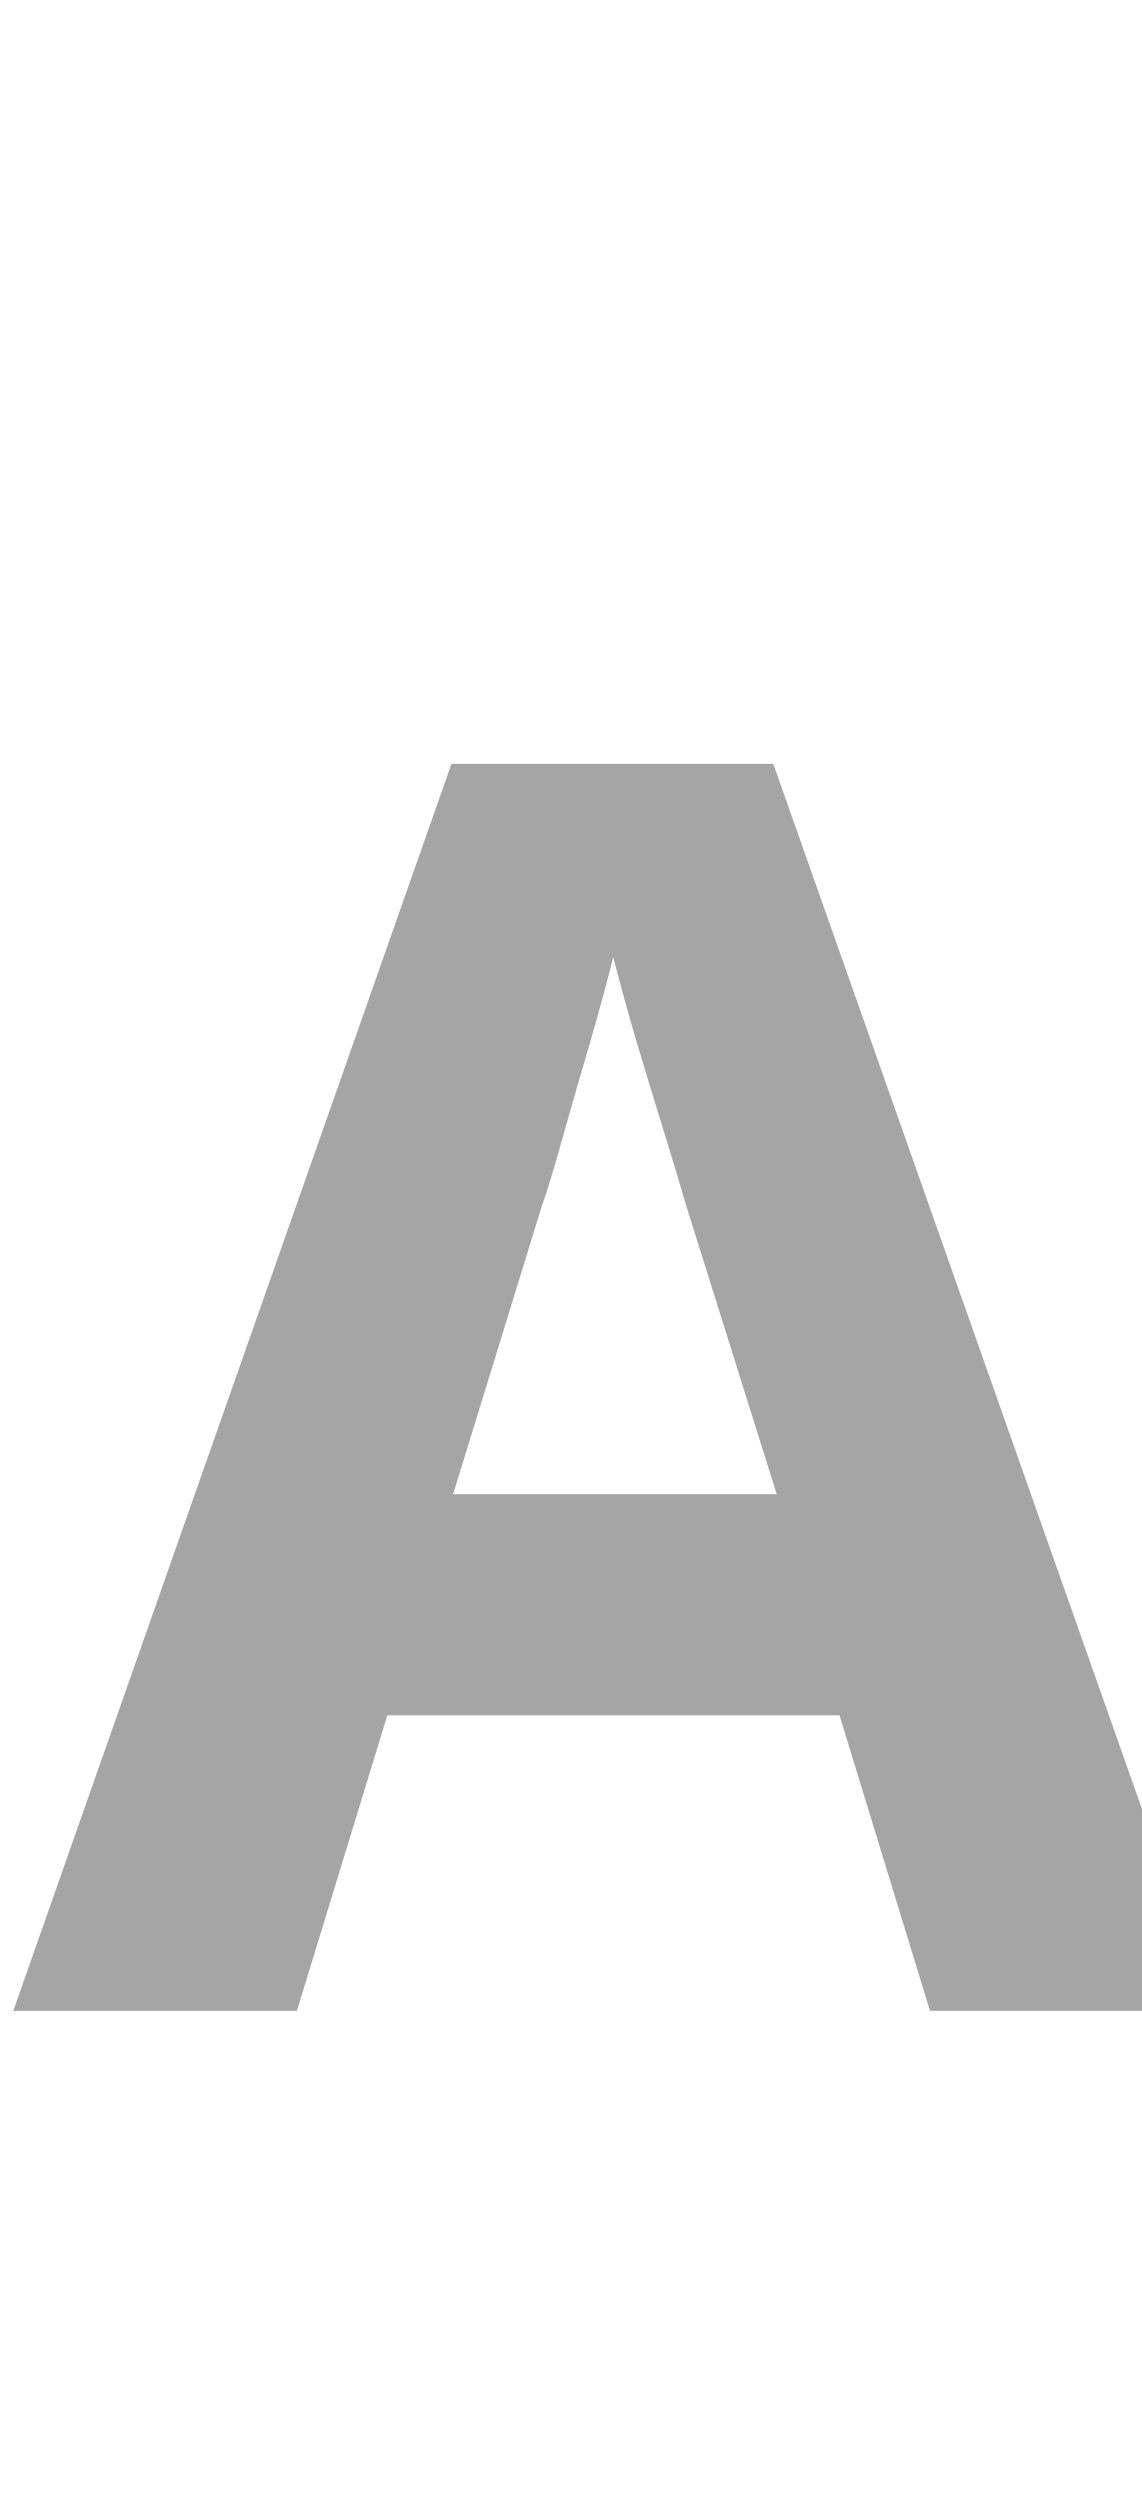
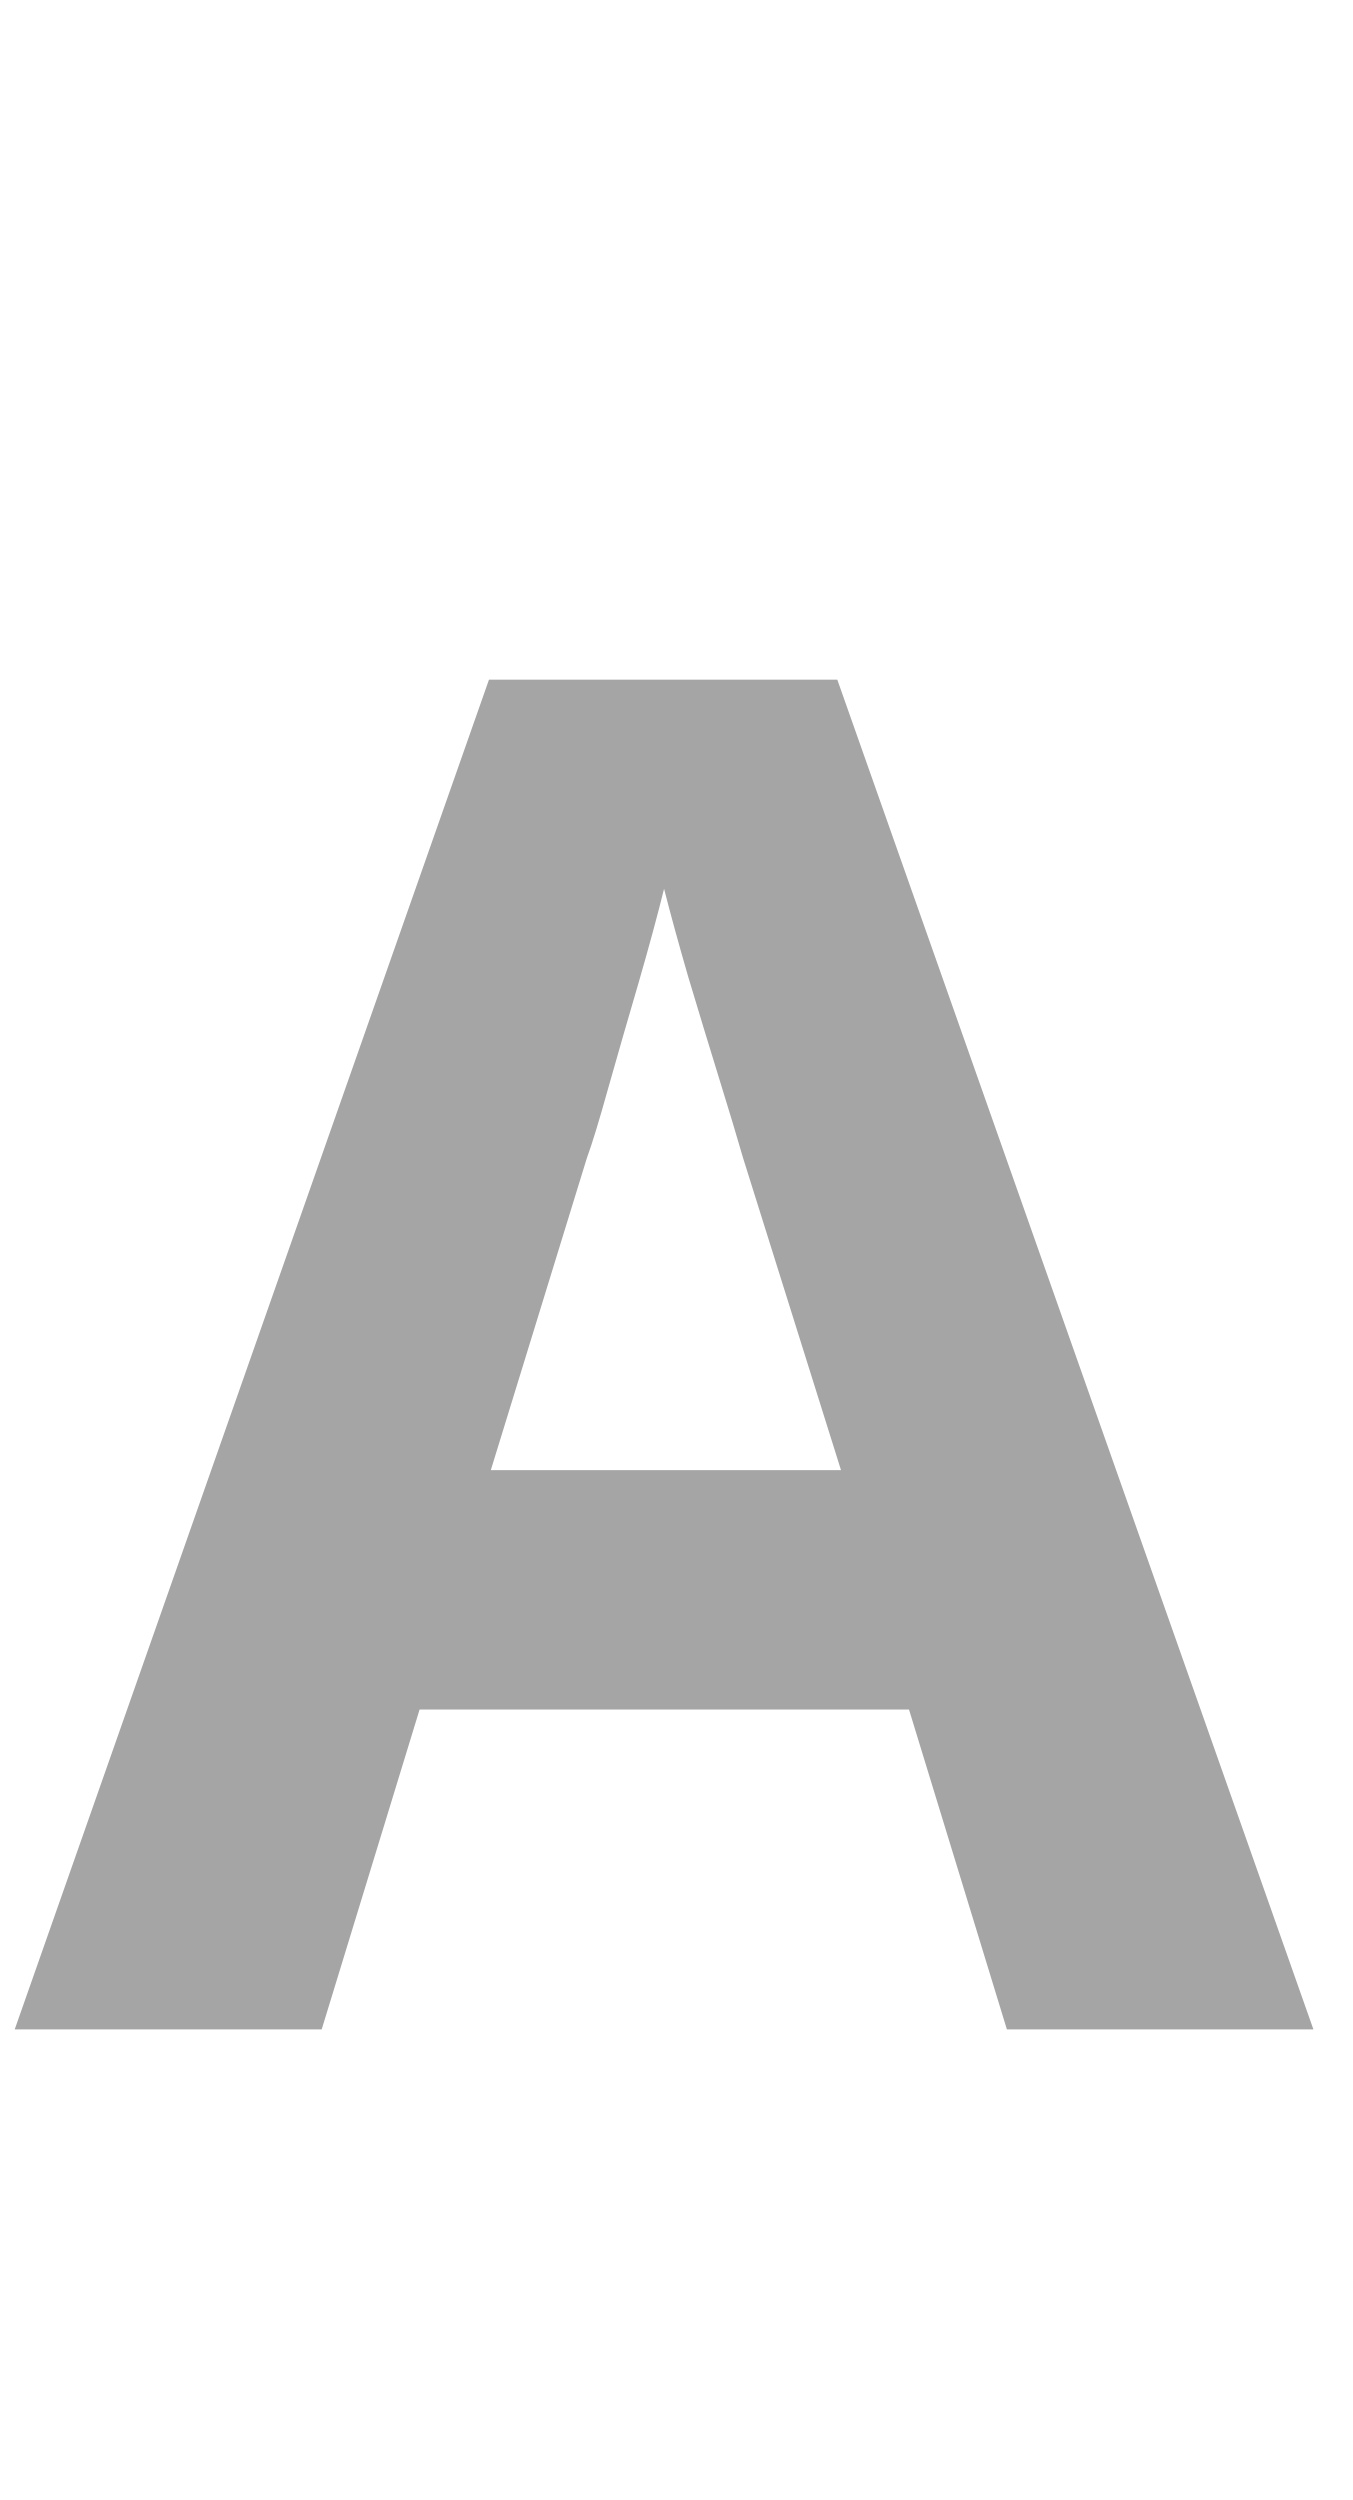
- <svg xmlns="http://www.w3.org/2000/svg" width="42" height="92" viewBox="0 0 42 92">
-   <text id="A" transform="translate(21 74)" fill="#a5a5a5" font-size="64" font-family="NotoSansJP-Bold, Noto Sans JP" font-weight="700">
-     <tspan x="-20.512" y="0">A</tspan>
+ <svg xmlns="http://www.w3.org/2000/svg" width="46" height="85" viewBox="0 0 46 85">
+   <text id="A" transform="translate(23 69)" fill="#a5a5a5" font-size="64" font-family="SegoeUI-Bold, Segoe UI" font-weight="700">
+     <tspan x="-22.5" y="0">A</tspan>
  </text>
</svg>
